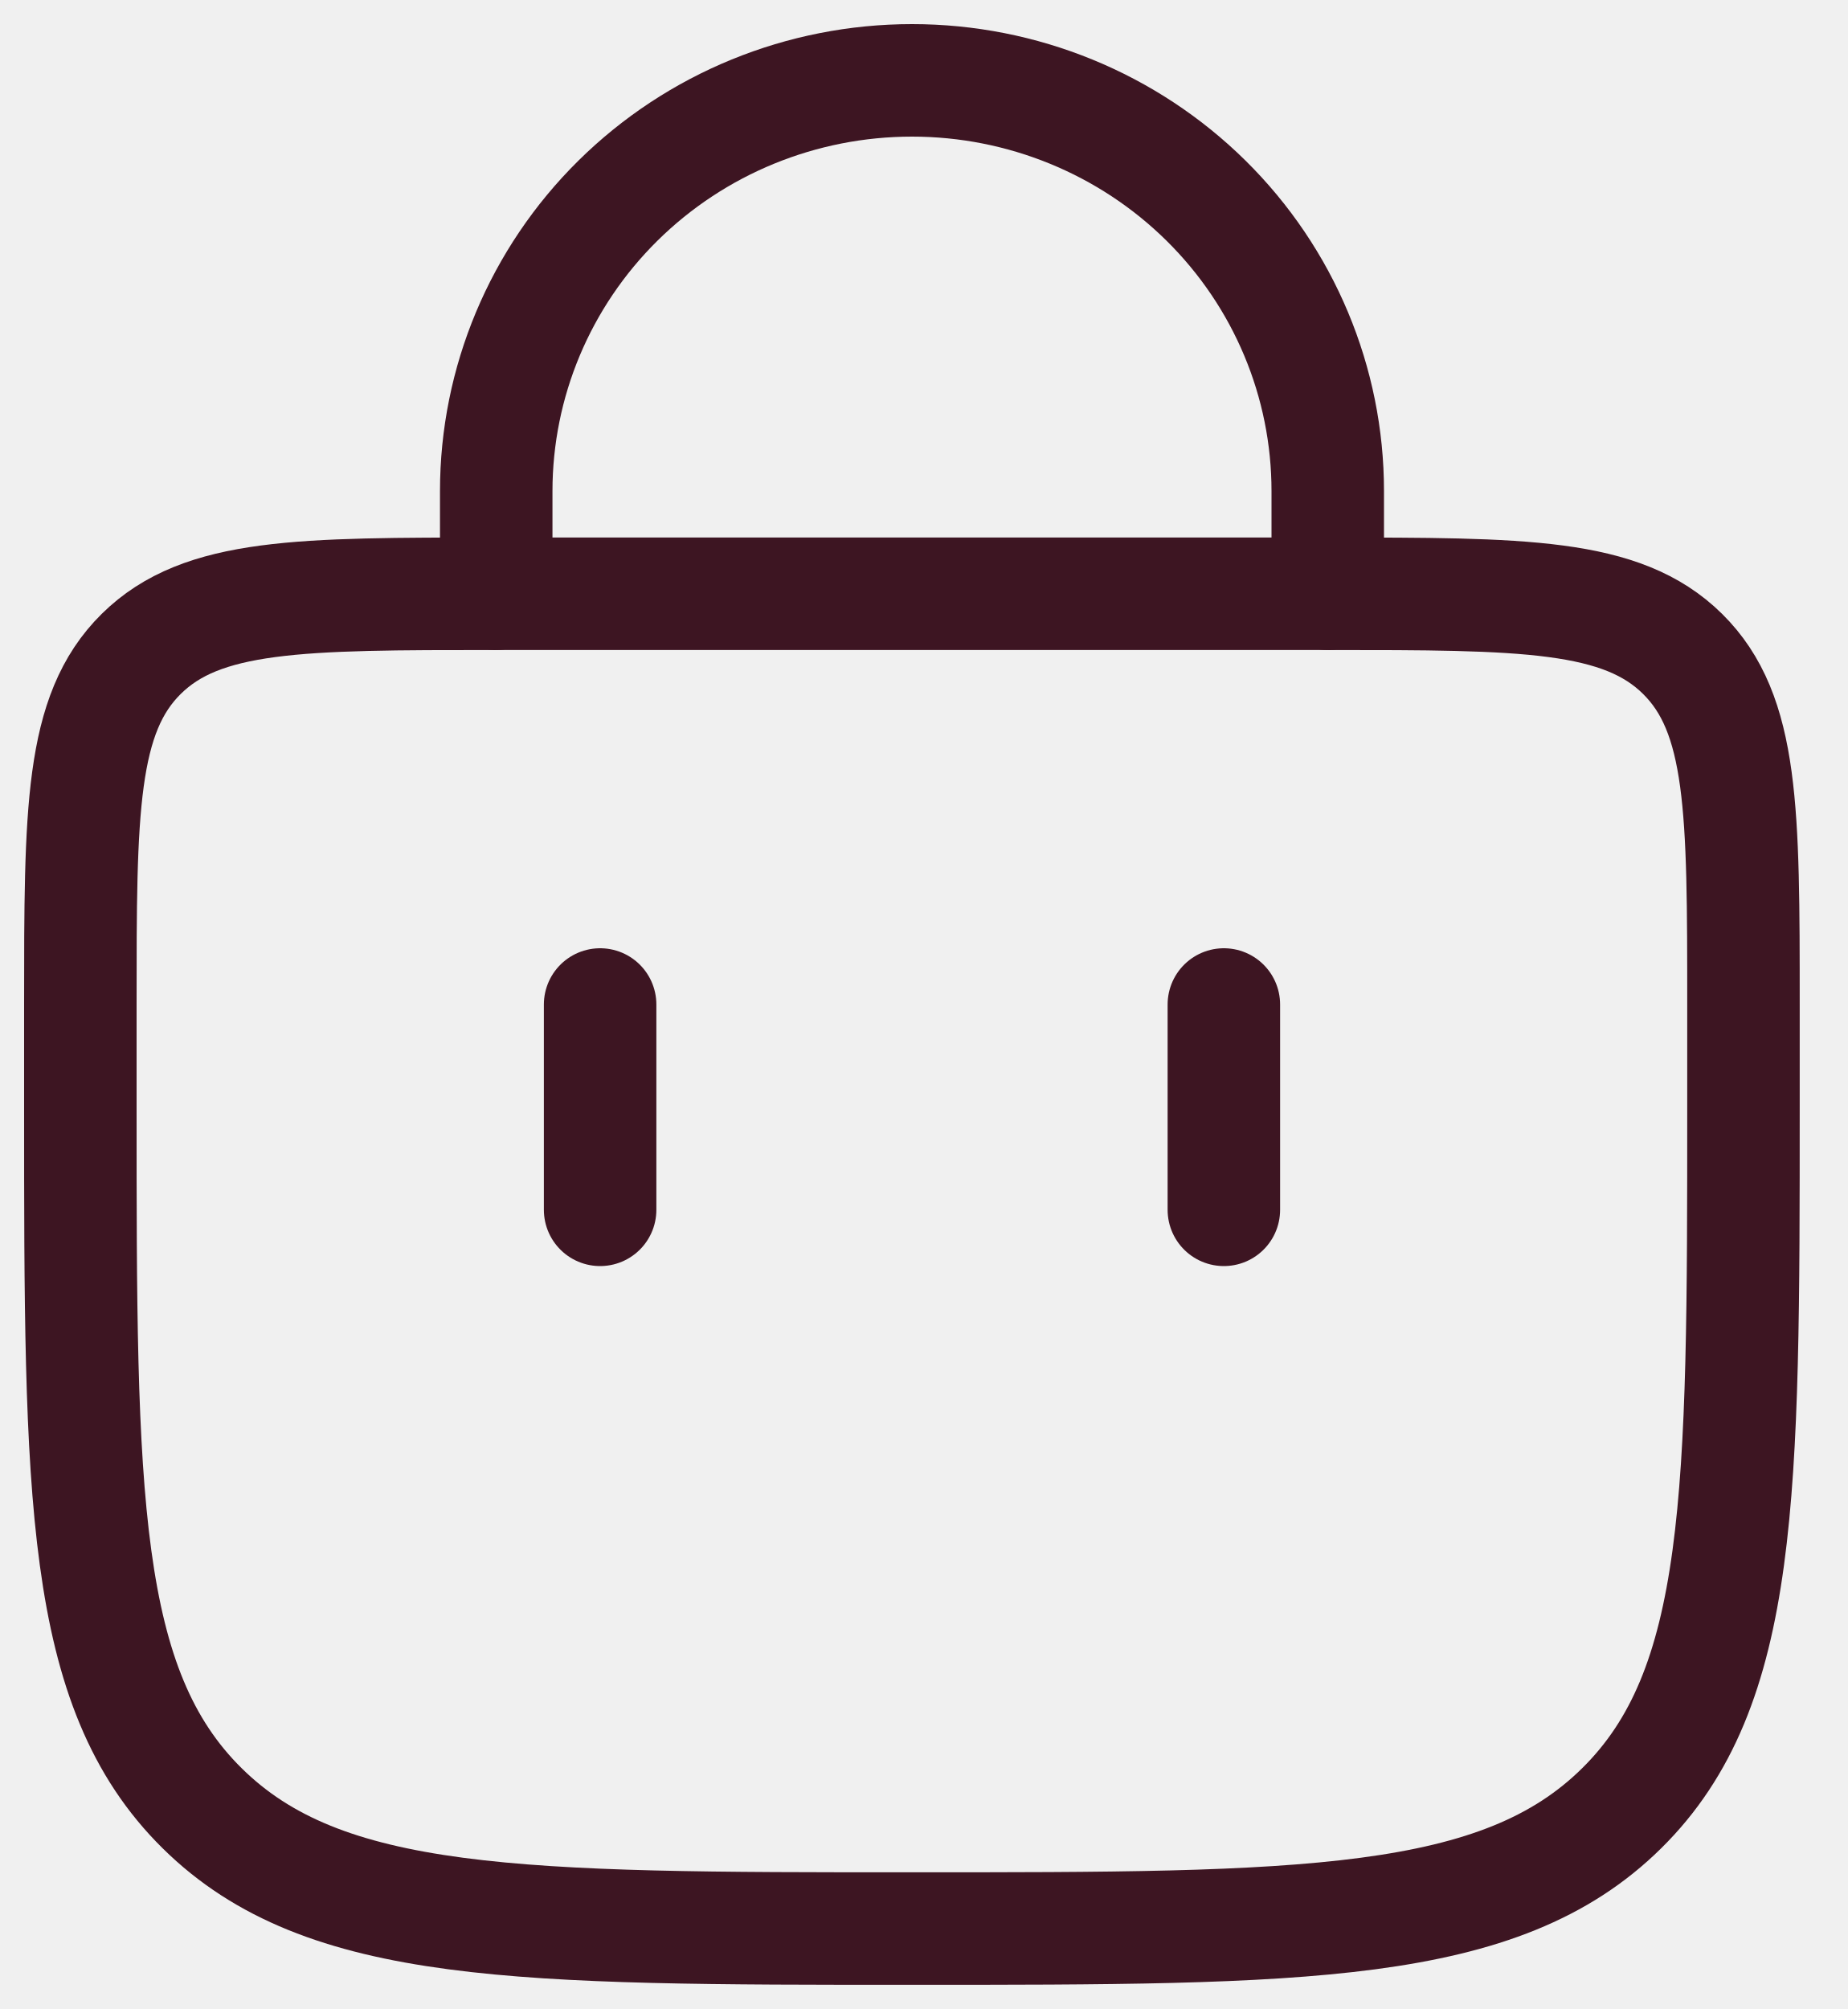
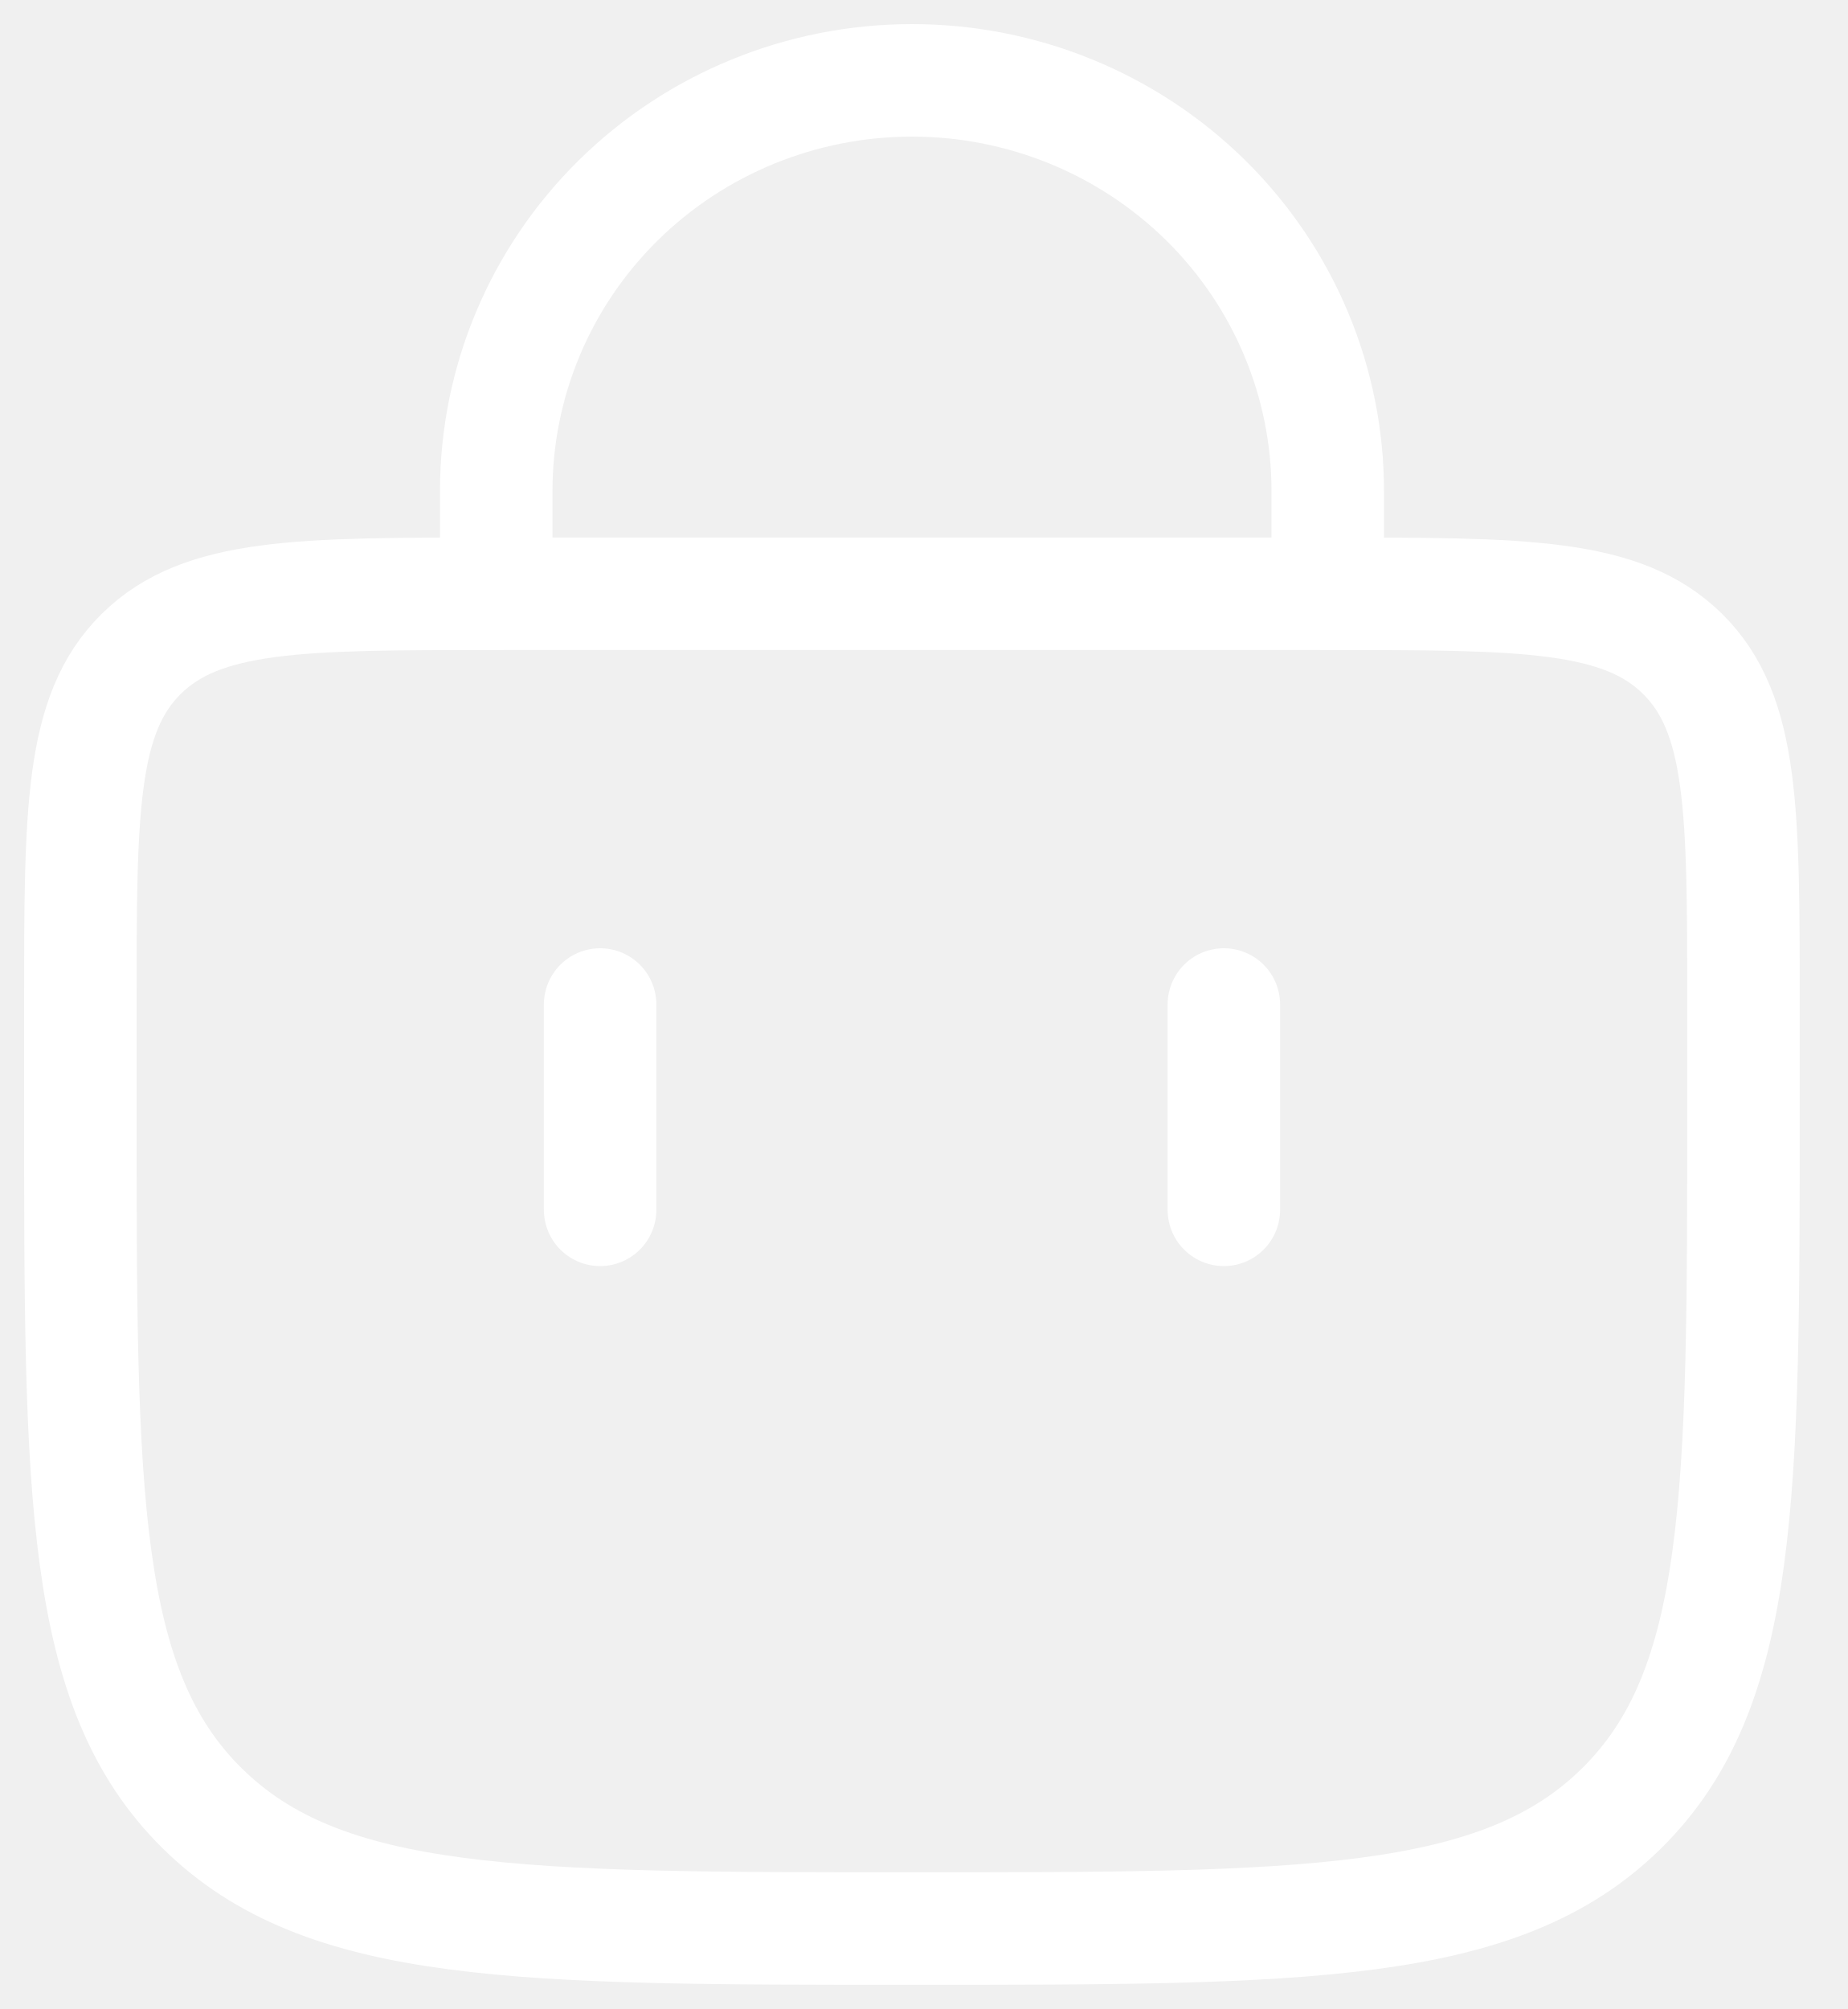
<svg xmlns="http://www.w3.org/2000/svg" width="23" height="25" viewBox="0 0 23 25" fill="none">
-   <path d="M6.176 7.389V6.111C6.176 4.755 6.721 3.455 7.691 2.497C8.662 1.538 9.978 1 11.351 1C12.723 1 14.039 1.538 15.01 2.497C15.98 3.455 16.525 4.755 16.525 6.111V7.389M15.232 15.055V12.5M7.469 15.055V12.5" stroke="#3d1522" stroke-width="1.4" stroke-linecap="round" />
-   <path d="M1 12.5C1 10.09 1 8.886 1.758 8.137C2.516 7.389 3.735 7.389 6.175 7.389H16.524C18.964 7.389 20.183 7.389 20.941 8.137C21.699 8.886 21.699 10.09 21.699 12.5V13.777C21.699 18.596 21.699 21.006 20.183 22.502C18.668 23.999 16.228 23.999 11.35 23.999C6.471 23.999 4.031 23.999 2.516 22.502C1 21.006 1 18.596 1 13.777V12.5Z" stroke="#3d1522" stroke-width="1.4" />
+   <path d="M6.176 7.389V6.111C6.176 4.755 6.721 3.455 7.691 2.497C8.662 1.538 9.978 1 11.351 1C12.723 1 14.039 1.538 15.01 2.497C15.98 3.455 16.525 4.755 16.525 6.111V7.389M15.232 15.055V12.5M7.469 15.055V12.5" stroke="white" stroke-width="1.4" stroke-linecap="round" />
+   <path d="M1 12.5C1 10.09 1 8.886 1.758 8.137C2.516 7.389 3.735 7.389 6.175 7.389H16.524C18.964 7.389 20.183 7.389 20.941 8.137C21.699 8.886 21.699 10.09 21.699 12.5V13.777C21.699 18.596 21.699 21.006 20.183 22.502C18.668 23.999 16.228 23.999 11.35 23.999C6.471 23.999 4.031 23.999 2.516 22.502C1 21.006 1 18.596 1 13.777V12.5Z" stroke="white" stroke-width="1.4" />
</svg>
